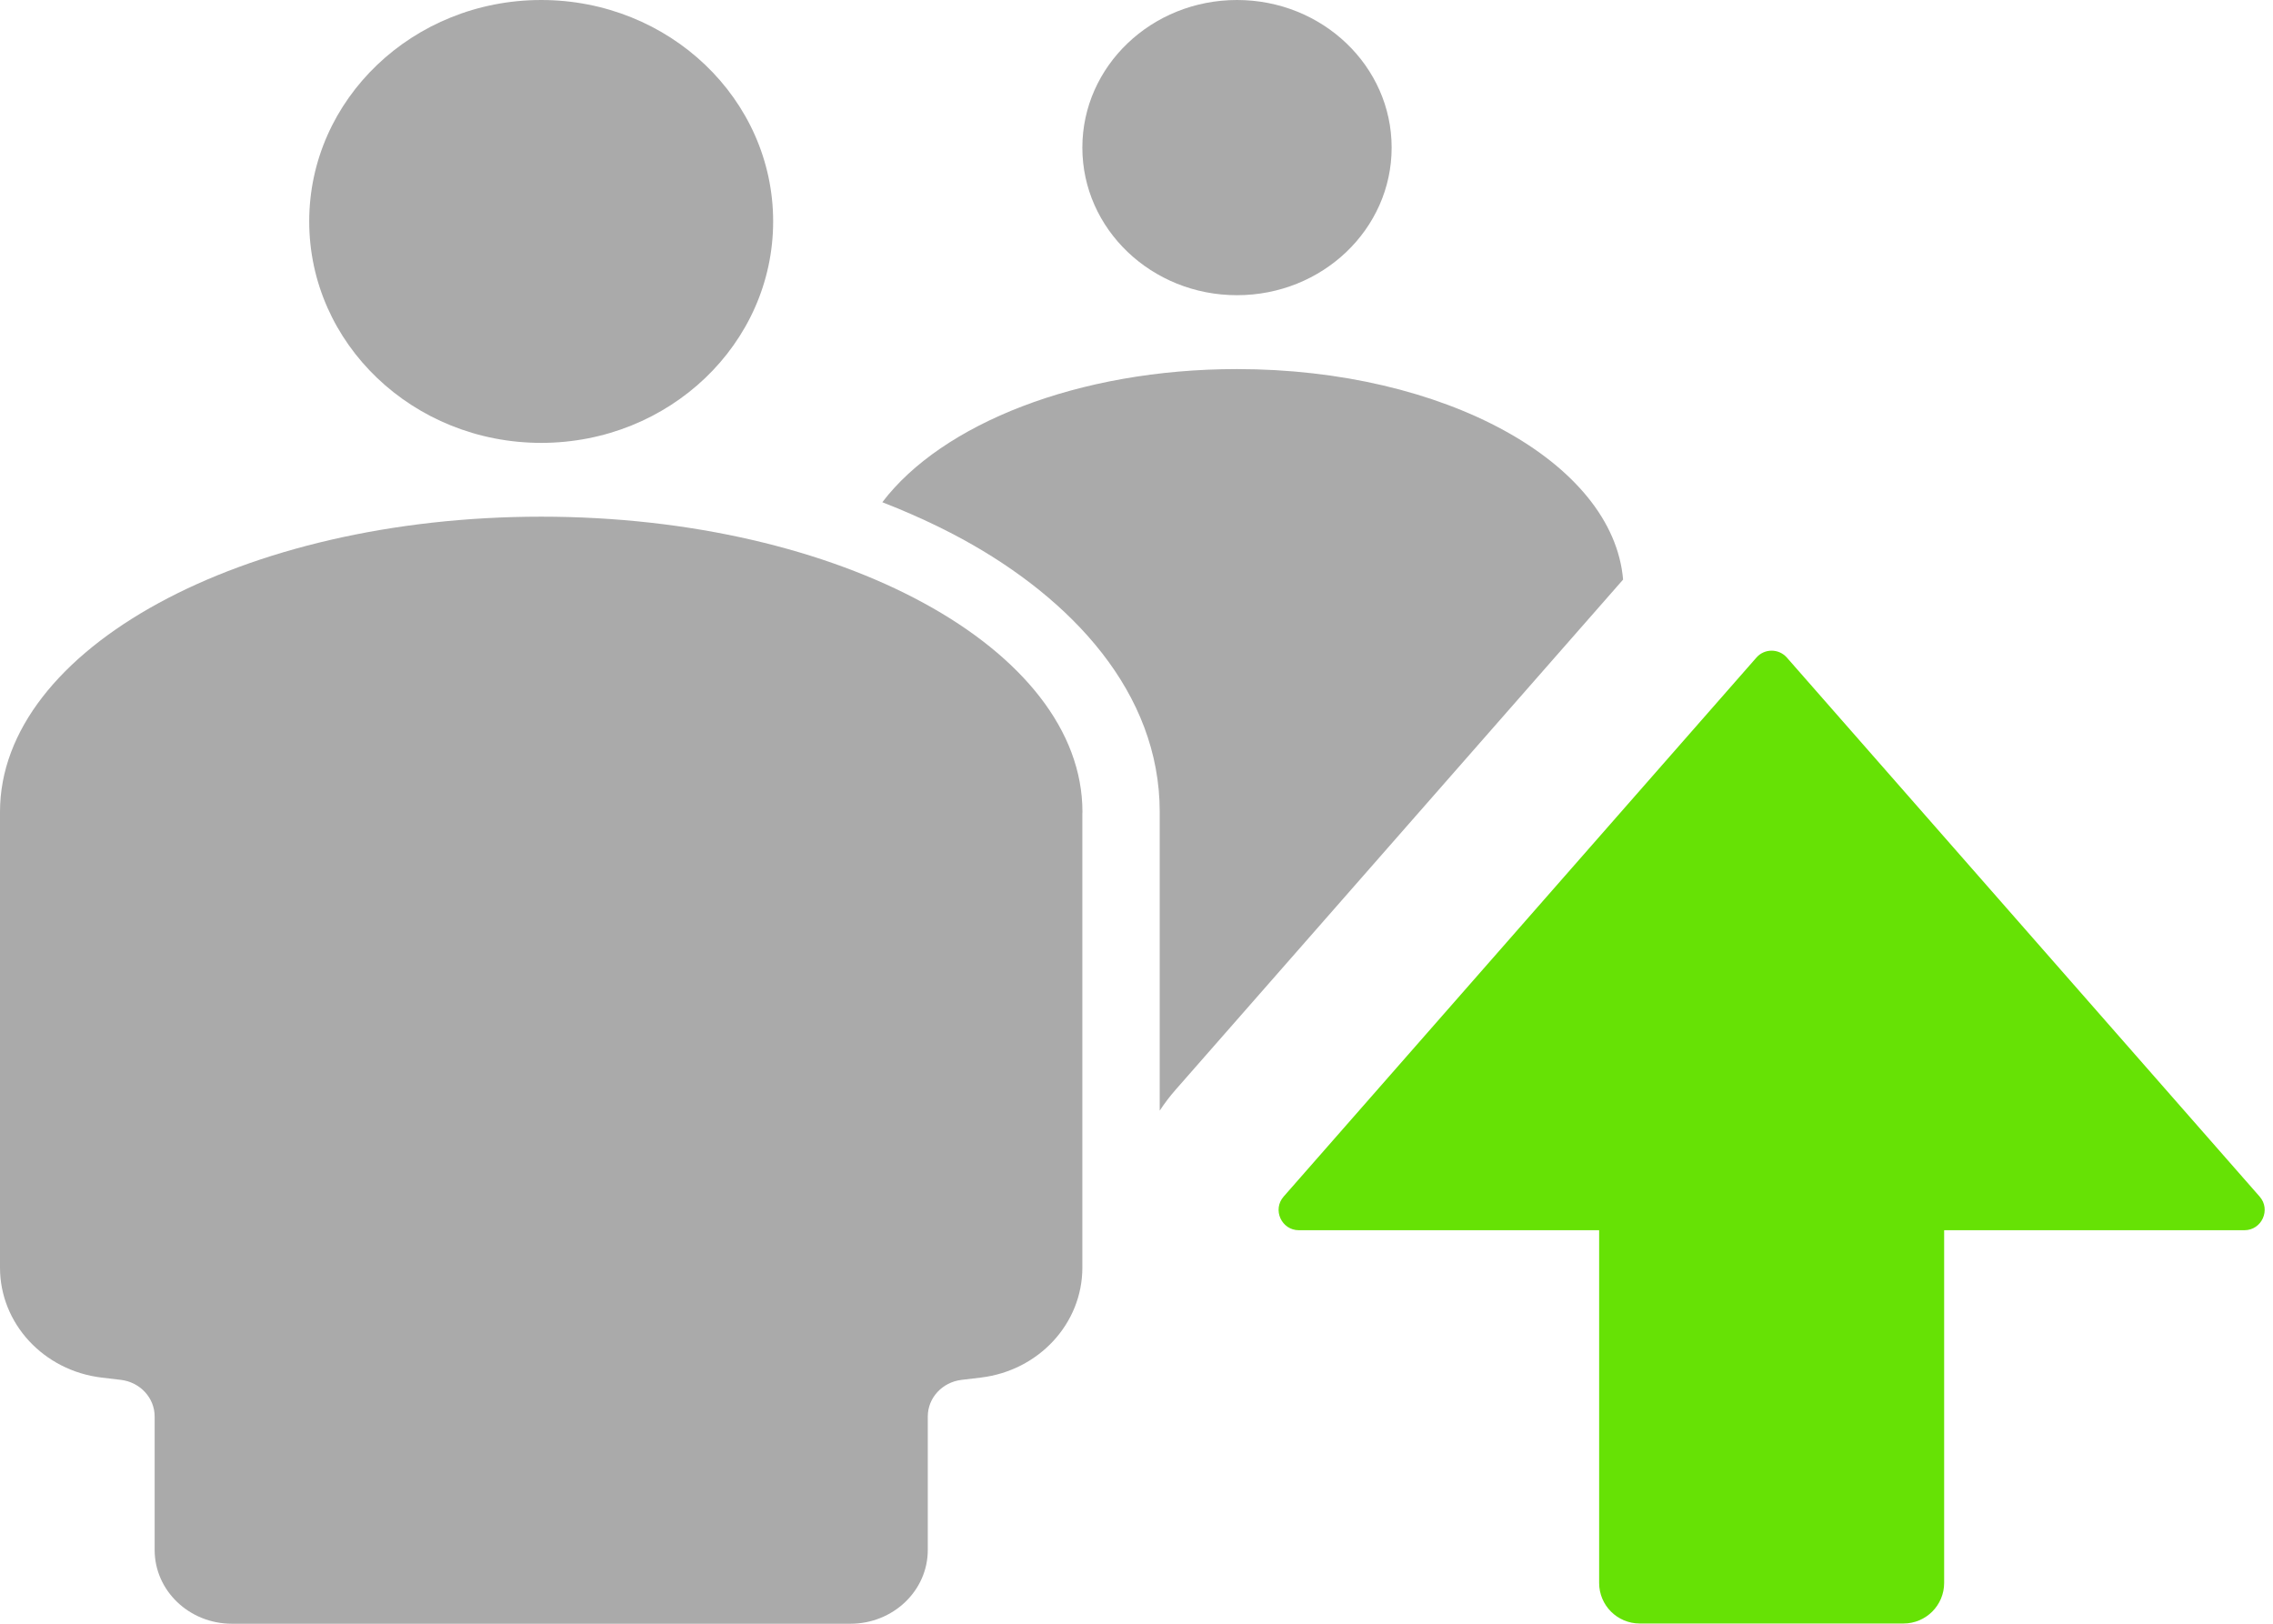
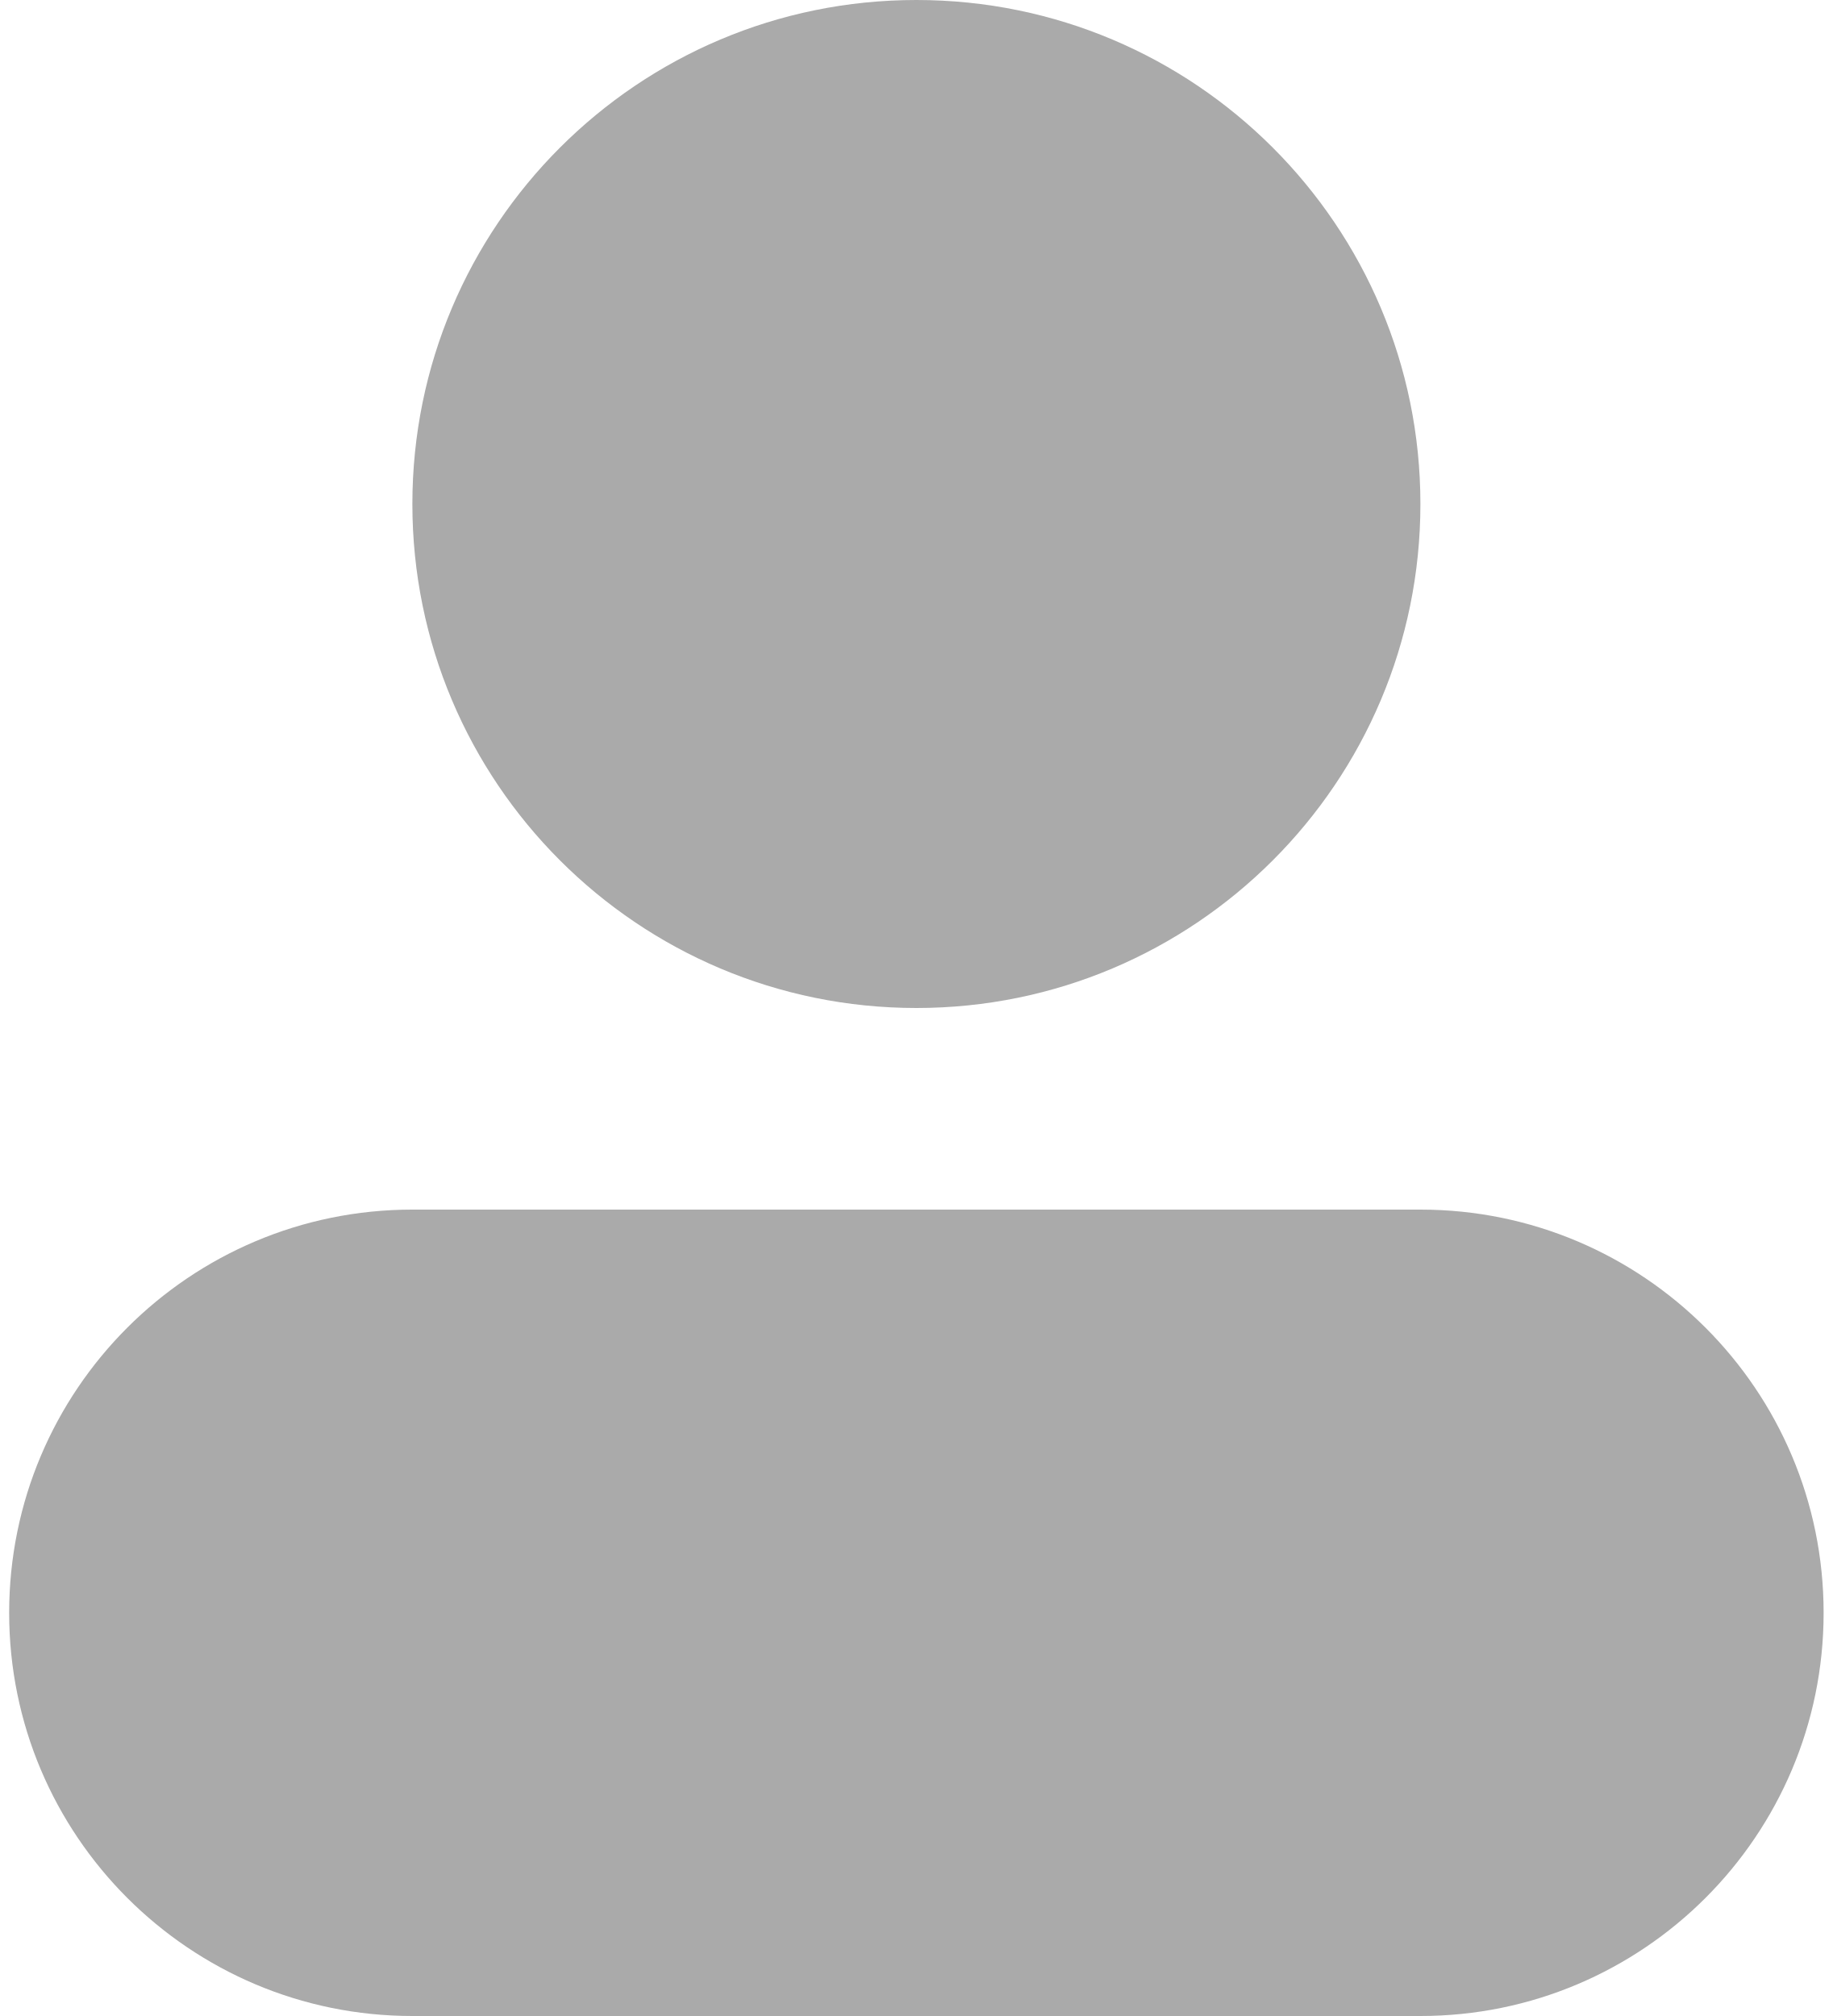
- <svg xmlns="http://www.w3.org/2000/svg" width="28" height="20" viewBox="0 0 28 20" fill="none">
-   <path d="M15.238 3.636C14.186 3.636 13.333 2.822 13.333 1.818C13.333 0.814 14.186 0 15.238 0C16.29 0 17.143 0.814 17.143 1.818C17.143 2.822 16.29 3.636 15.238 3.636Z" fill="#AAAAAA" />
-   <path d="M14.286 13.68V10.005L14.286 10C14.286 8.529 13.201 7.375 11.853 6.639C11.654 6.531 11.445 6.429 11.227 6.334C11.172 6.31 11.117 6.286 11.061 6.263C10.998 6.237 10.934 6.211 10.869 6.186C11.602 5.221 13.282 4.546 15.238 4.546C17.789 4.546 19.872 5.695 19.994 7.139L14.485 13.419C14.411 13.503 14.345 13.59 14.286 13.68Z" fill="#AAAAAA" />
-   <path d="M6.667 5.455C8.245 5.455 9.524 4.234 9.524 2.727C9.524 1.221 8.245 5.54864e-05 6.667 5.54864e-05C5.089 5.54864e-05 3.809 1.221 3.809 2.727C3.809 4.234 5.089 5.455 6.667 5.455Z" fill="#AAAAAA" />
-   <path d="M13.333 10.022L13.334 10C13.334 7.992 10.349 6.364 6.667 6.364C2.985 6.364 0 7.992 0 10V15.614C0 16.302 0.537 16.882 1.251 16.968L1.488 16.996C1.726 17.024 1.905 17.218 1.905 17.447V19.091C1.905 19.593 2.331 20 2.857 20H10.476C11.002 20 11.429 19.593 11.429 19.091V17.447C11.429 17.218 11.607 17.024 11.846 16.996L12.082 16.968C12.797 16.882 13.333 16.302 13.333 15.614V10.022Z" fill="#AAAAAA" />
-   <path d="M21.636 8.1L15.813 14.738C15.671 14.899 15.786 15.153 16 15.153H19.699V19.497C19.699 19.773 19.922 19.997 20.199 19.997H23.449C23.725 19.997 23.949 19.773 23.949 19.497V15.153H27.647C27.862 15.153 27.977 14.899 27.835 14.738L22.012 8.1C21.912 7.986 21.735 7.986 21.636 8.1Z" fill="#66E205" />
+ <svg xmlns="http://www.w3.org/2000/svg" width="20" height="22" viewBox="0 0 20 22" fill="none">
+   <path fill-rule="evenodd" clip-rule="evenodd" d="M15.5 5.5C15.5 8.538 13.037 11 10 11C6.962 11 4.5 8.538 4.5 5.5C4.5 2.462 6.962 0 10 0C13.037 0 15.5 2.462 15.5 5.5Z" fill="#AAAAAA" />
+   <path fill-rule="evenodd" clip-rule="evenodd" d="M0.1 17.6C0.1 15.17 2.07 13.2 4.5 13.2H15.5C17.93 13.2 19.9 15.17 19.9 17.6C19.9 20.03 17.93 22 15.5 22H4.5C2.07 22 0.1 20.03 0.1 17.6Z" fill="#AAAAAA" />
</svg>
